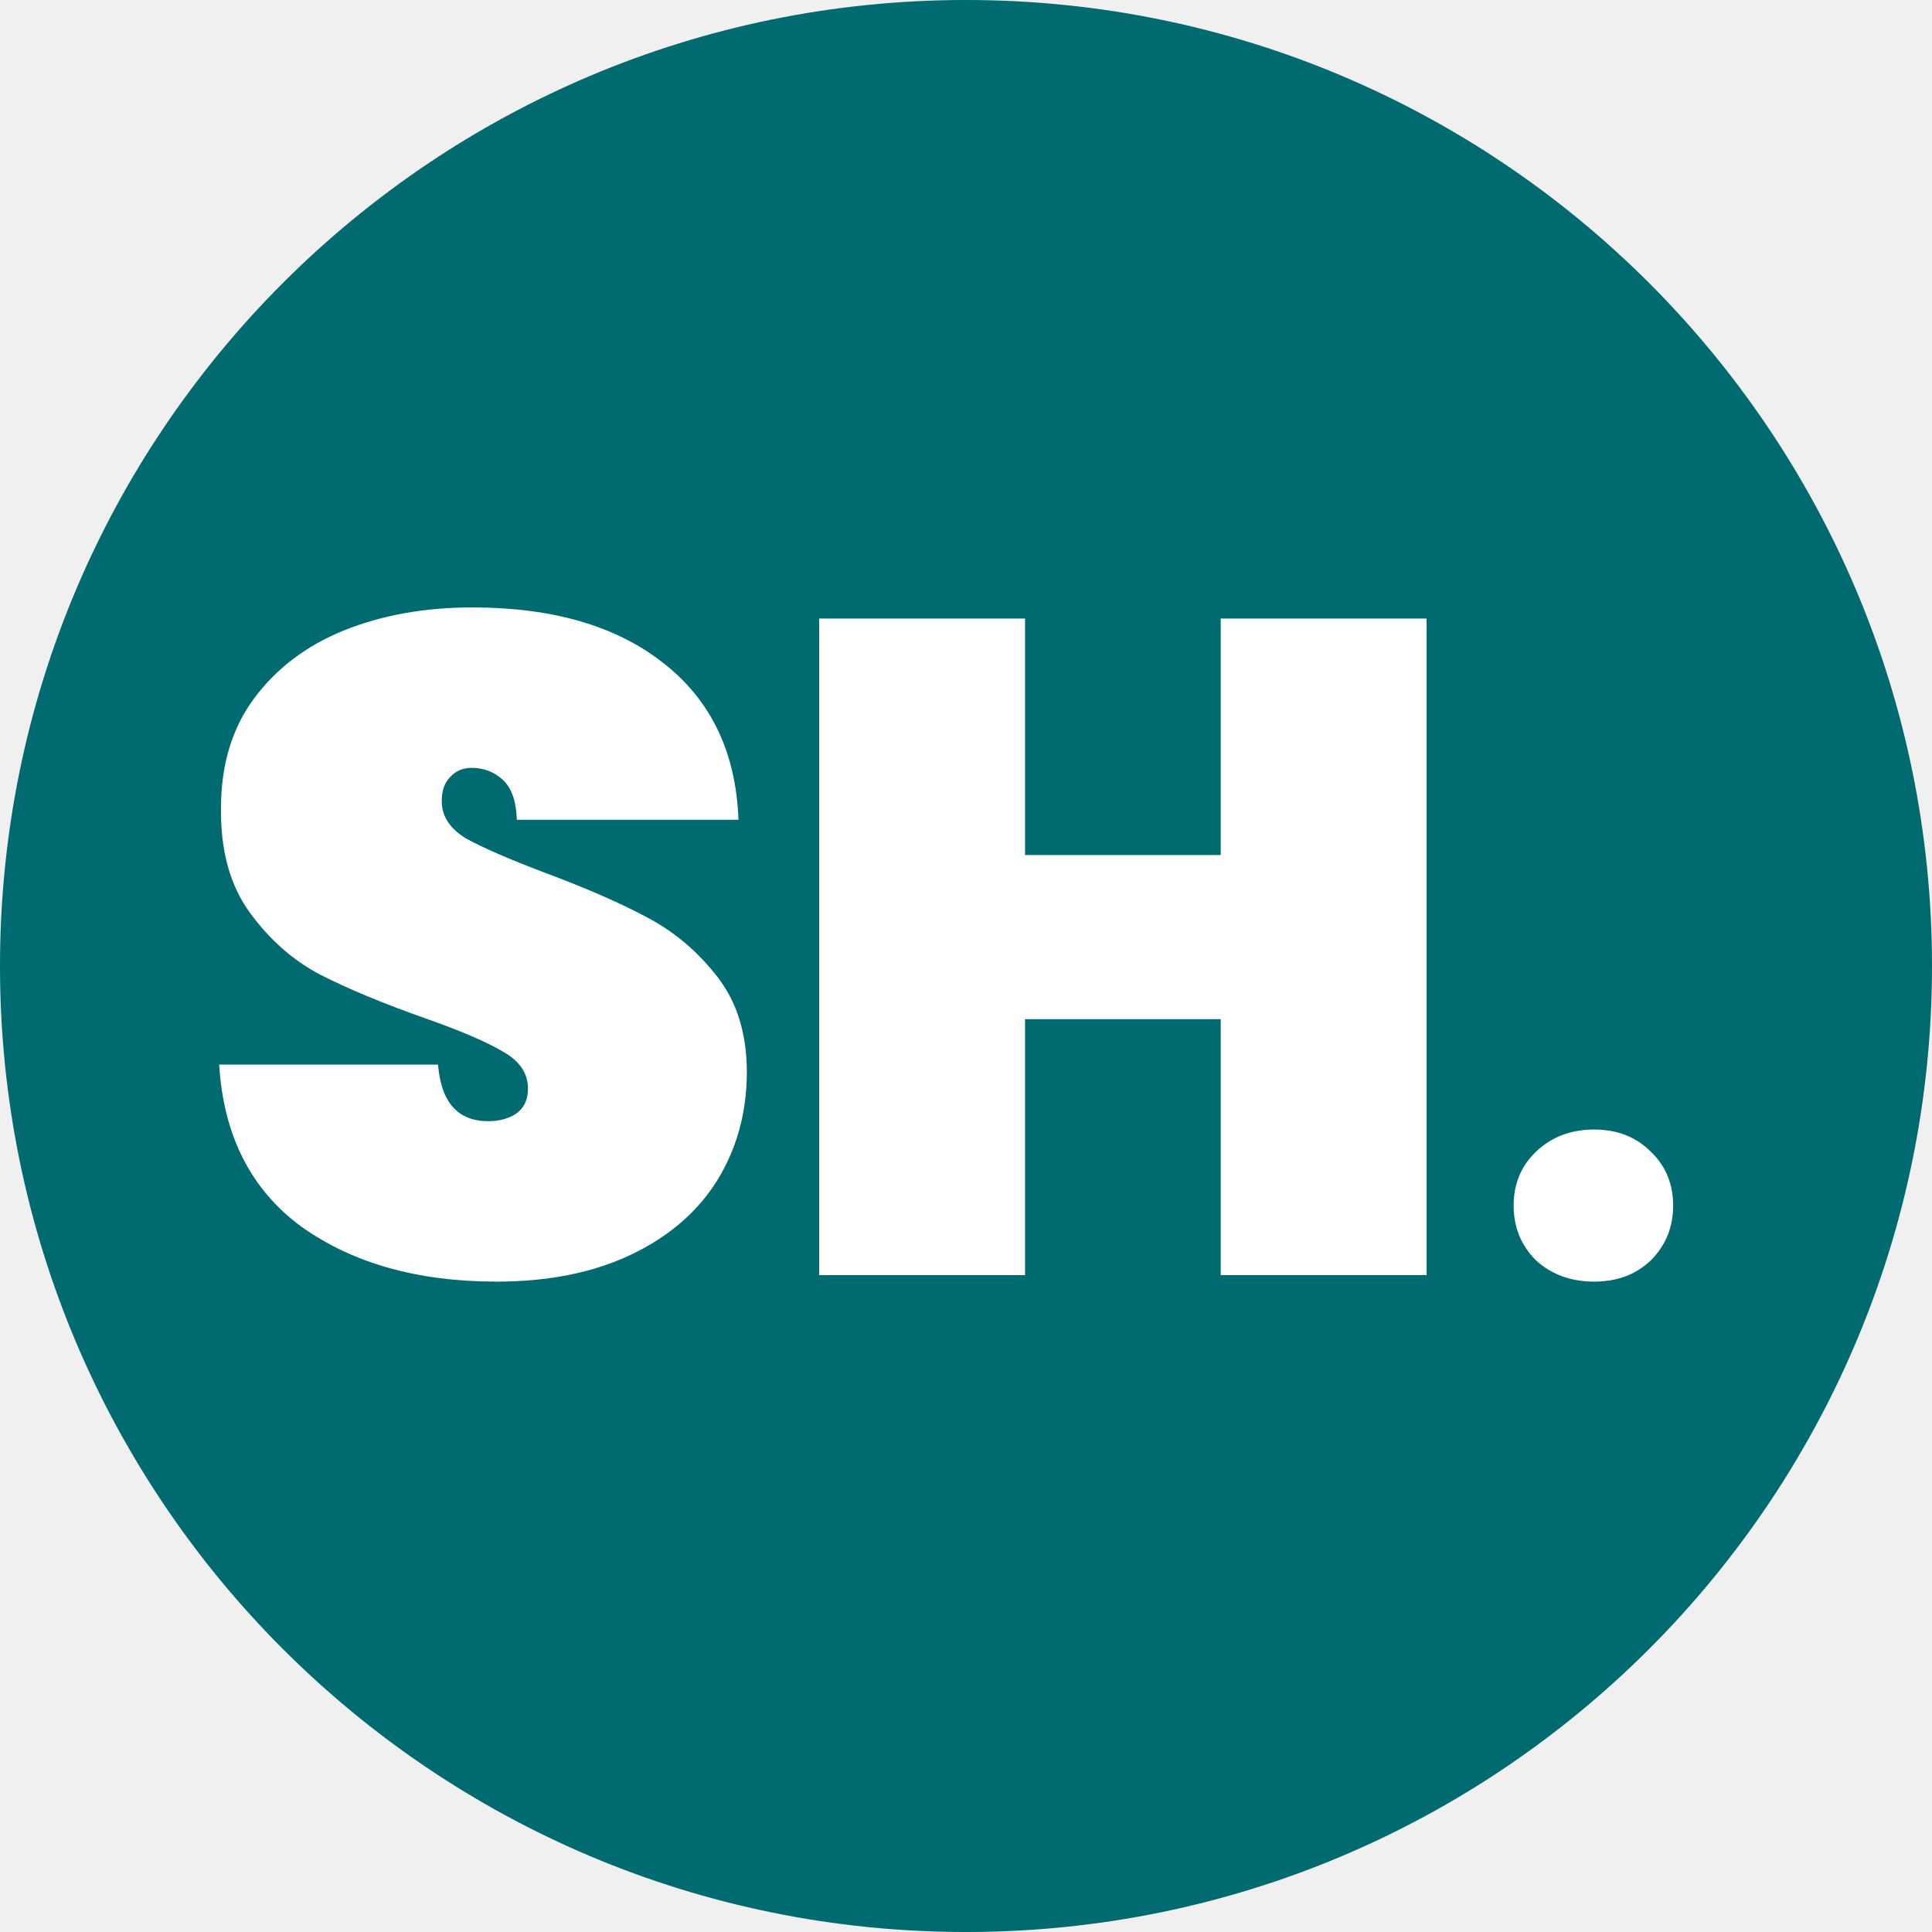
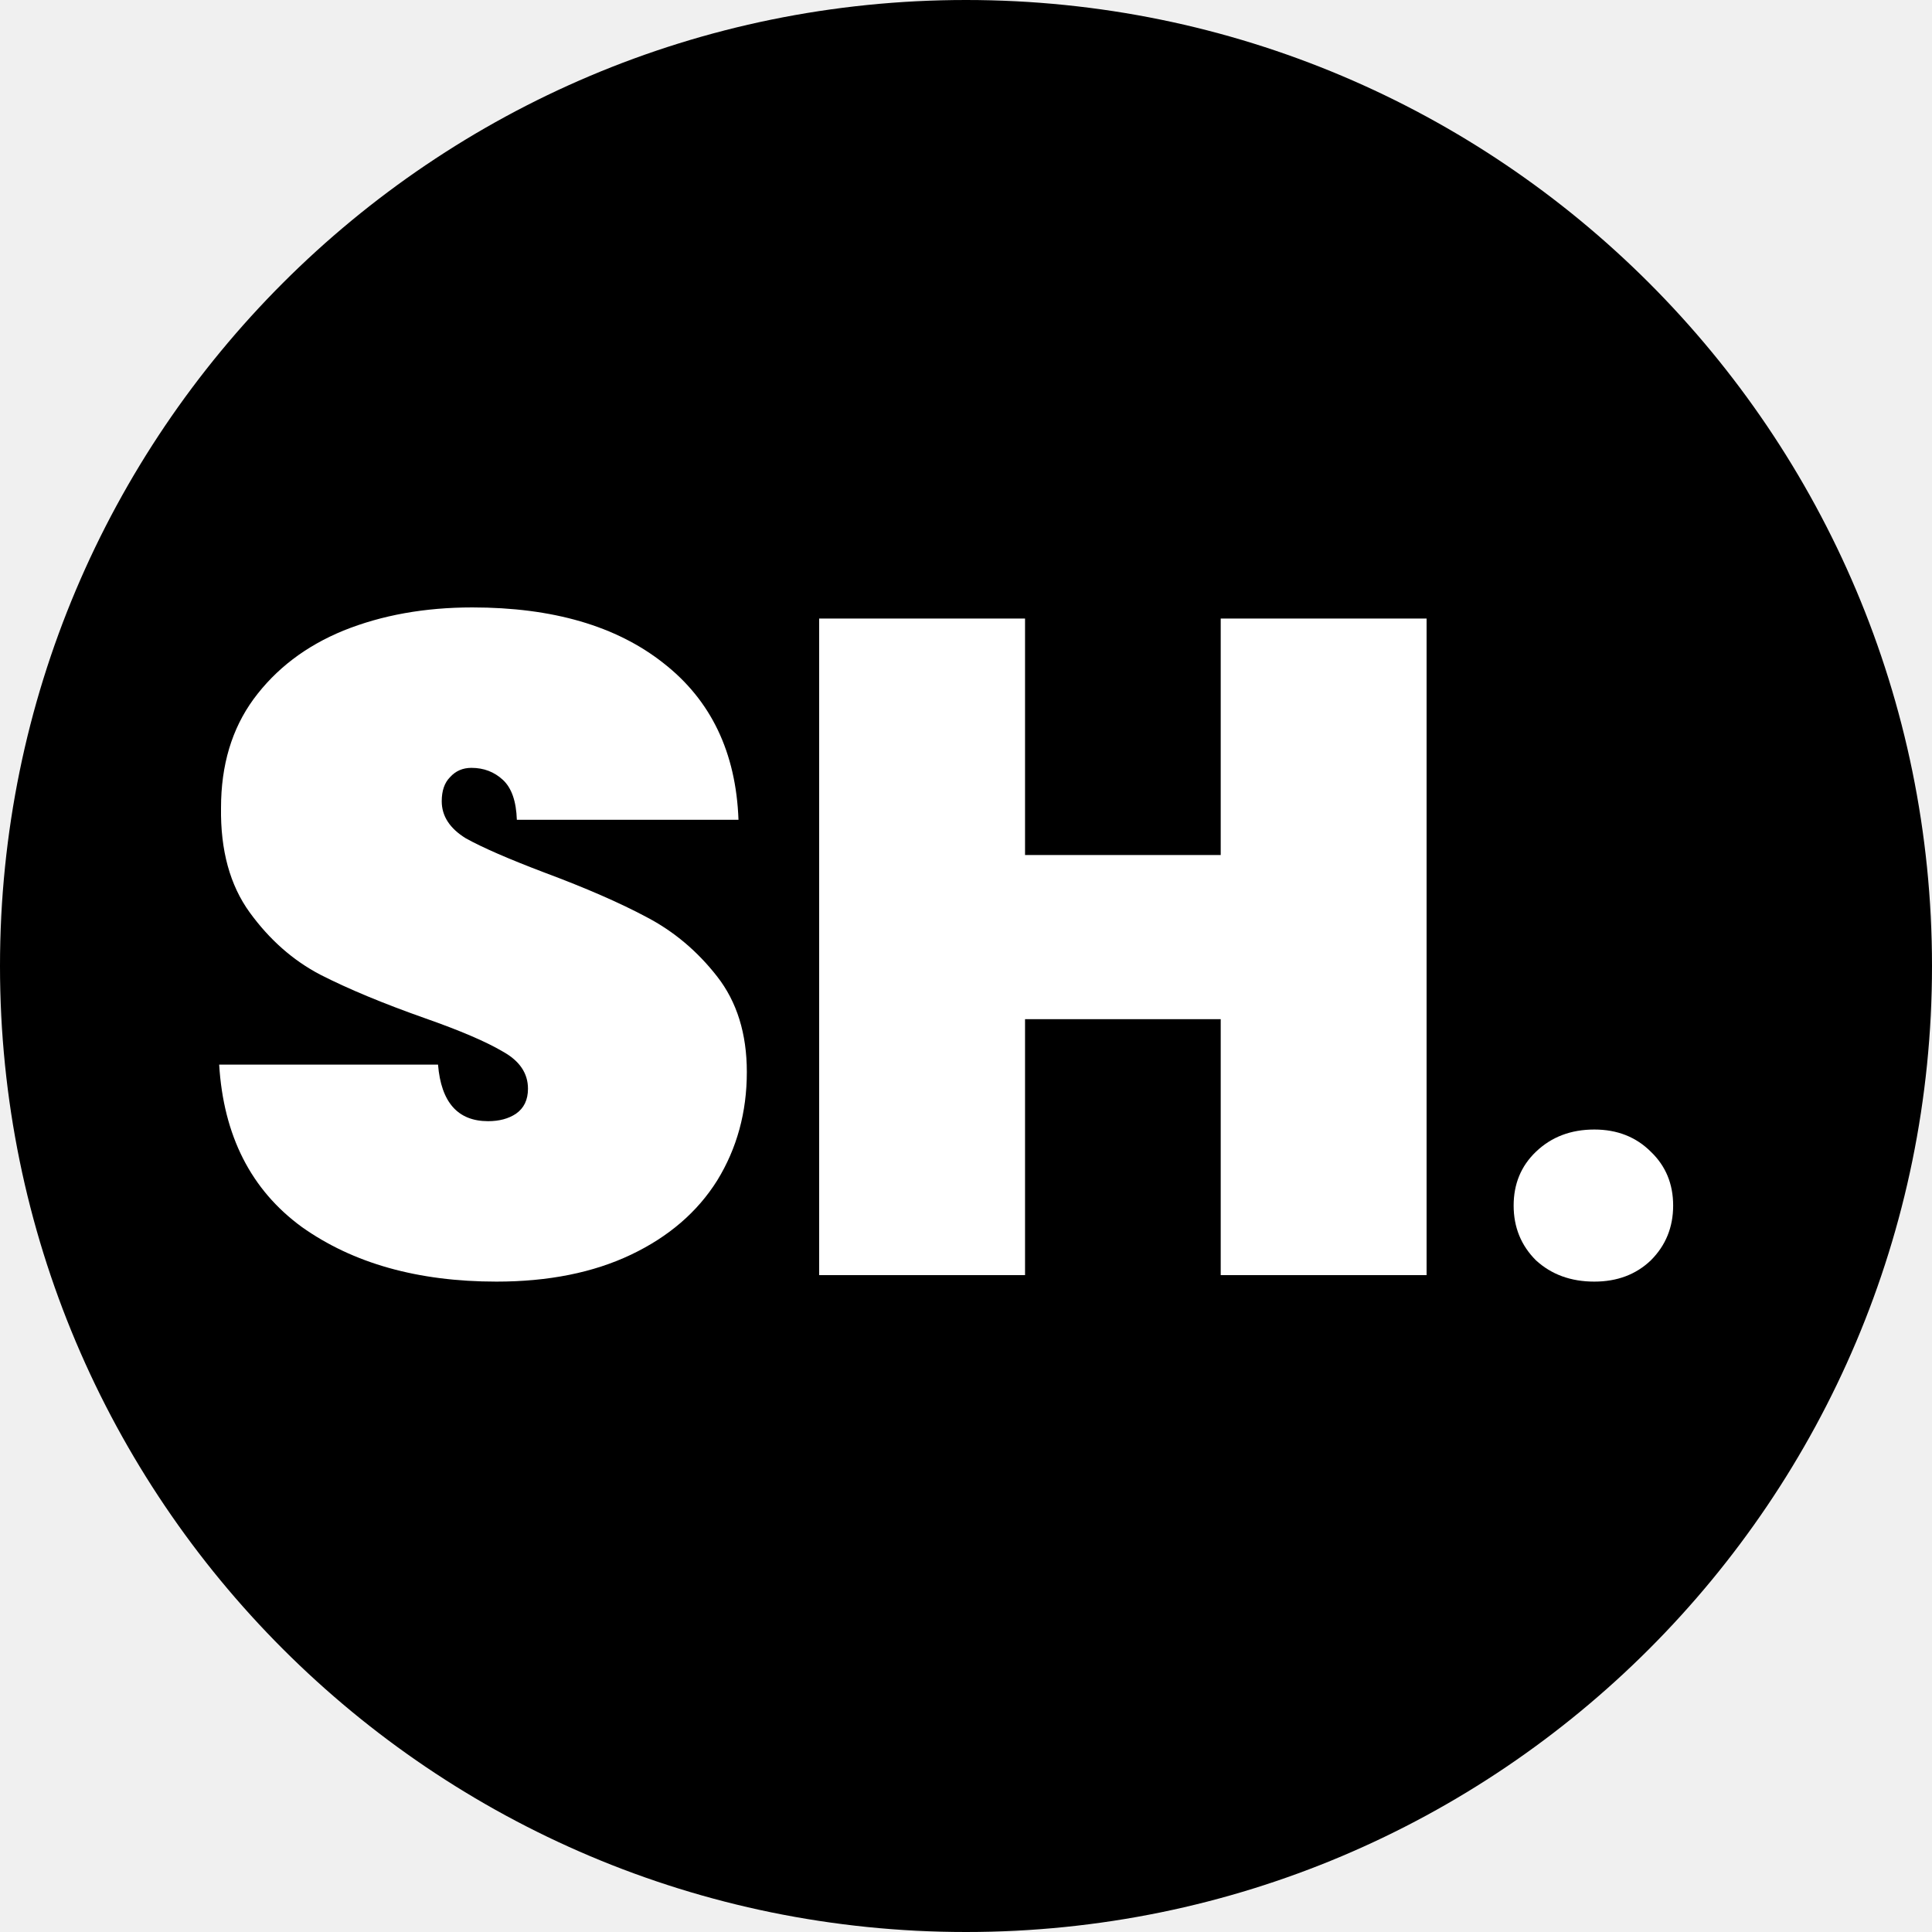
<svg xmlns="http://www.w3.org/2000/svg" width="50" height="50" viewBox="0 0 50 50" fill="none">
-   <rect width="50" height="50" rx="25" fill="#006A71" />
+   <rect width="50" height="50" rx="25" fill="#000" />
  <path d="M12.848 33.168C10.816 33.168 9.136 32.696 7.808 31.752C6.496 30.792 5.784 29.392 5.672 27.552H11.336C11.416 28.528 11.848 29.016 12.632 29.016C12.92 29.016 13.16 28.952 13.352 28.824C13.56 28.68 13.664 28.464 13.664 28.176C13.664 27.776 13.448 27.456 13.016 27.216C12.584 26.96 11.912 26.672 11 26.352C9.912 25.968 9.008 25.592 8.288 25.224C7.584 24.856 6.976 24.32 6.464 23.616C5.952 22.912 5.704 22.008 5.72 20.904C5.72 19.8 6 18.864 6.56 18.096C7.136 17.312 7.912 16.72 8.888 16.32C9.88 15.92 10.992 15.72 12.224 15.72C14.304 15.72 15.952 16.2 17.168 17.16C18.4 18.12 19.048 19.472 19.112 21.216H13.376C13.36 20.736 13.24 20.392 13.016 20.184C12.792 19.976 12.52 19.872 12.2 19.872C11.976 19.872 11.792 19.952 11.648 20.112C11.504 20.256 11.432 20.464 11.432 20.736C11.432 21.12 11.64 21.44 12.056 21.696C12.488 21.936 13.168 22.232 14.096 22.584C15.168 22.984 16.048 23.368 16.736 23.736C17.44 24.104 18.048 24.616 18.56 25.272C19.072 25.928 19.328 26.752 19.328 27.744C19.328 28.784 19.072 29.72 18.56 30.552C18.048 31.368 17.304 32.008 16.328 32.472C15.352 32.936 14.192 33.168 12.848 33.168Z" fill="white" />
  <path d="M36.92 16.008V33H31.592V26.376H26.528V33H21.2V16.008H26.528V22.128H31.592V16.008H36.92Z" fill="white" />
  <path d="M41.261 33.168C40.653 33.168 40.149 32.984 39.749 32.616C39.365 32.232 39.173 31.76 39.173 31.2C39.173 30.64 39.365 30.176 39.749 29.808C40.149 29.424 40.653 29.232 41.261 29.232C41.853 29.232 42.341 29.424 42.725 29.808C43.109 30.176 43.301 30.64 43.301 31.2C43.301 31.76 43.109 32.232 42.725 32.616C42.341 32.984 41.853 33.168 41.261 33.168Z" fill="white" />
</svg>
